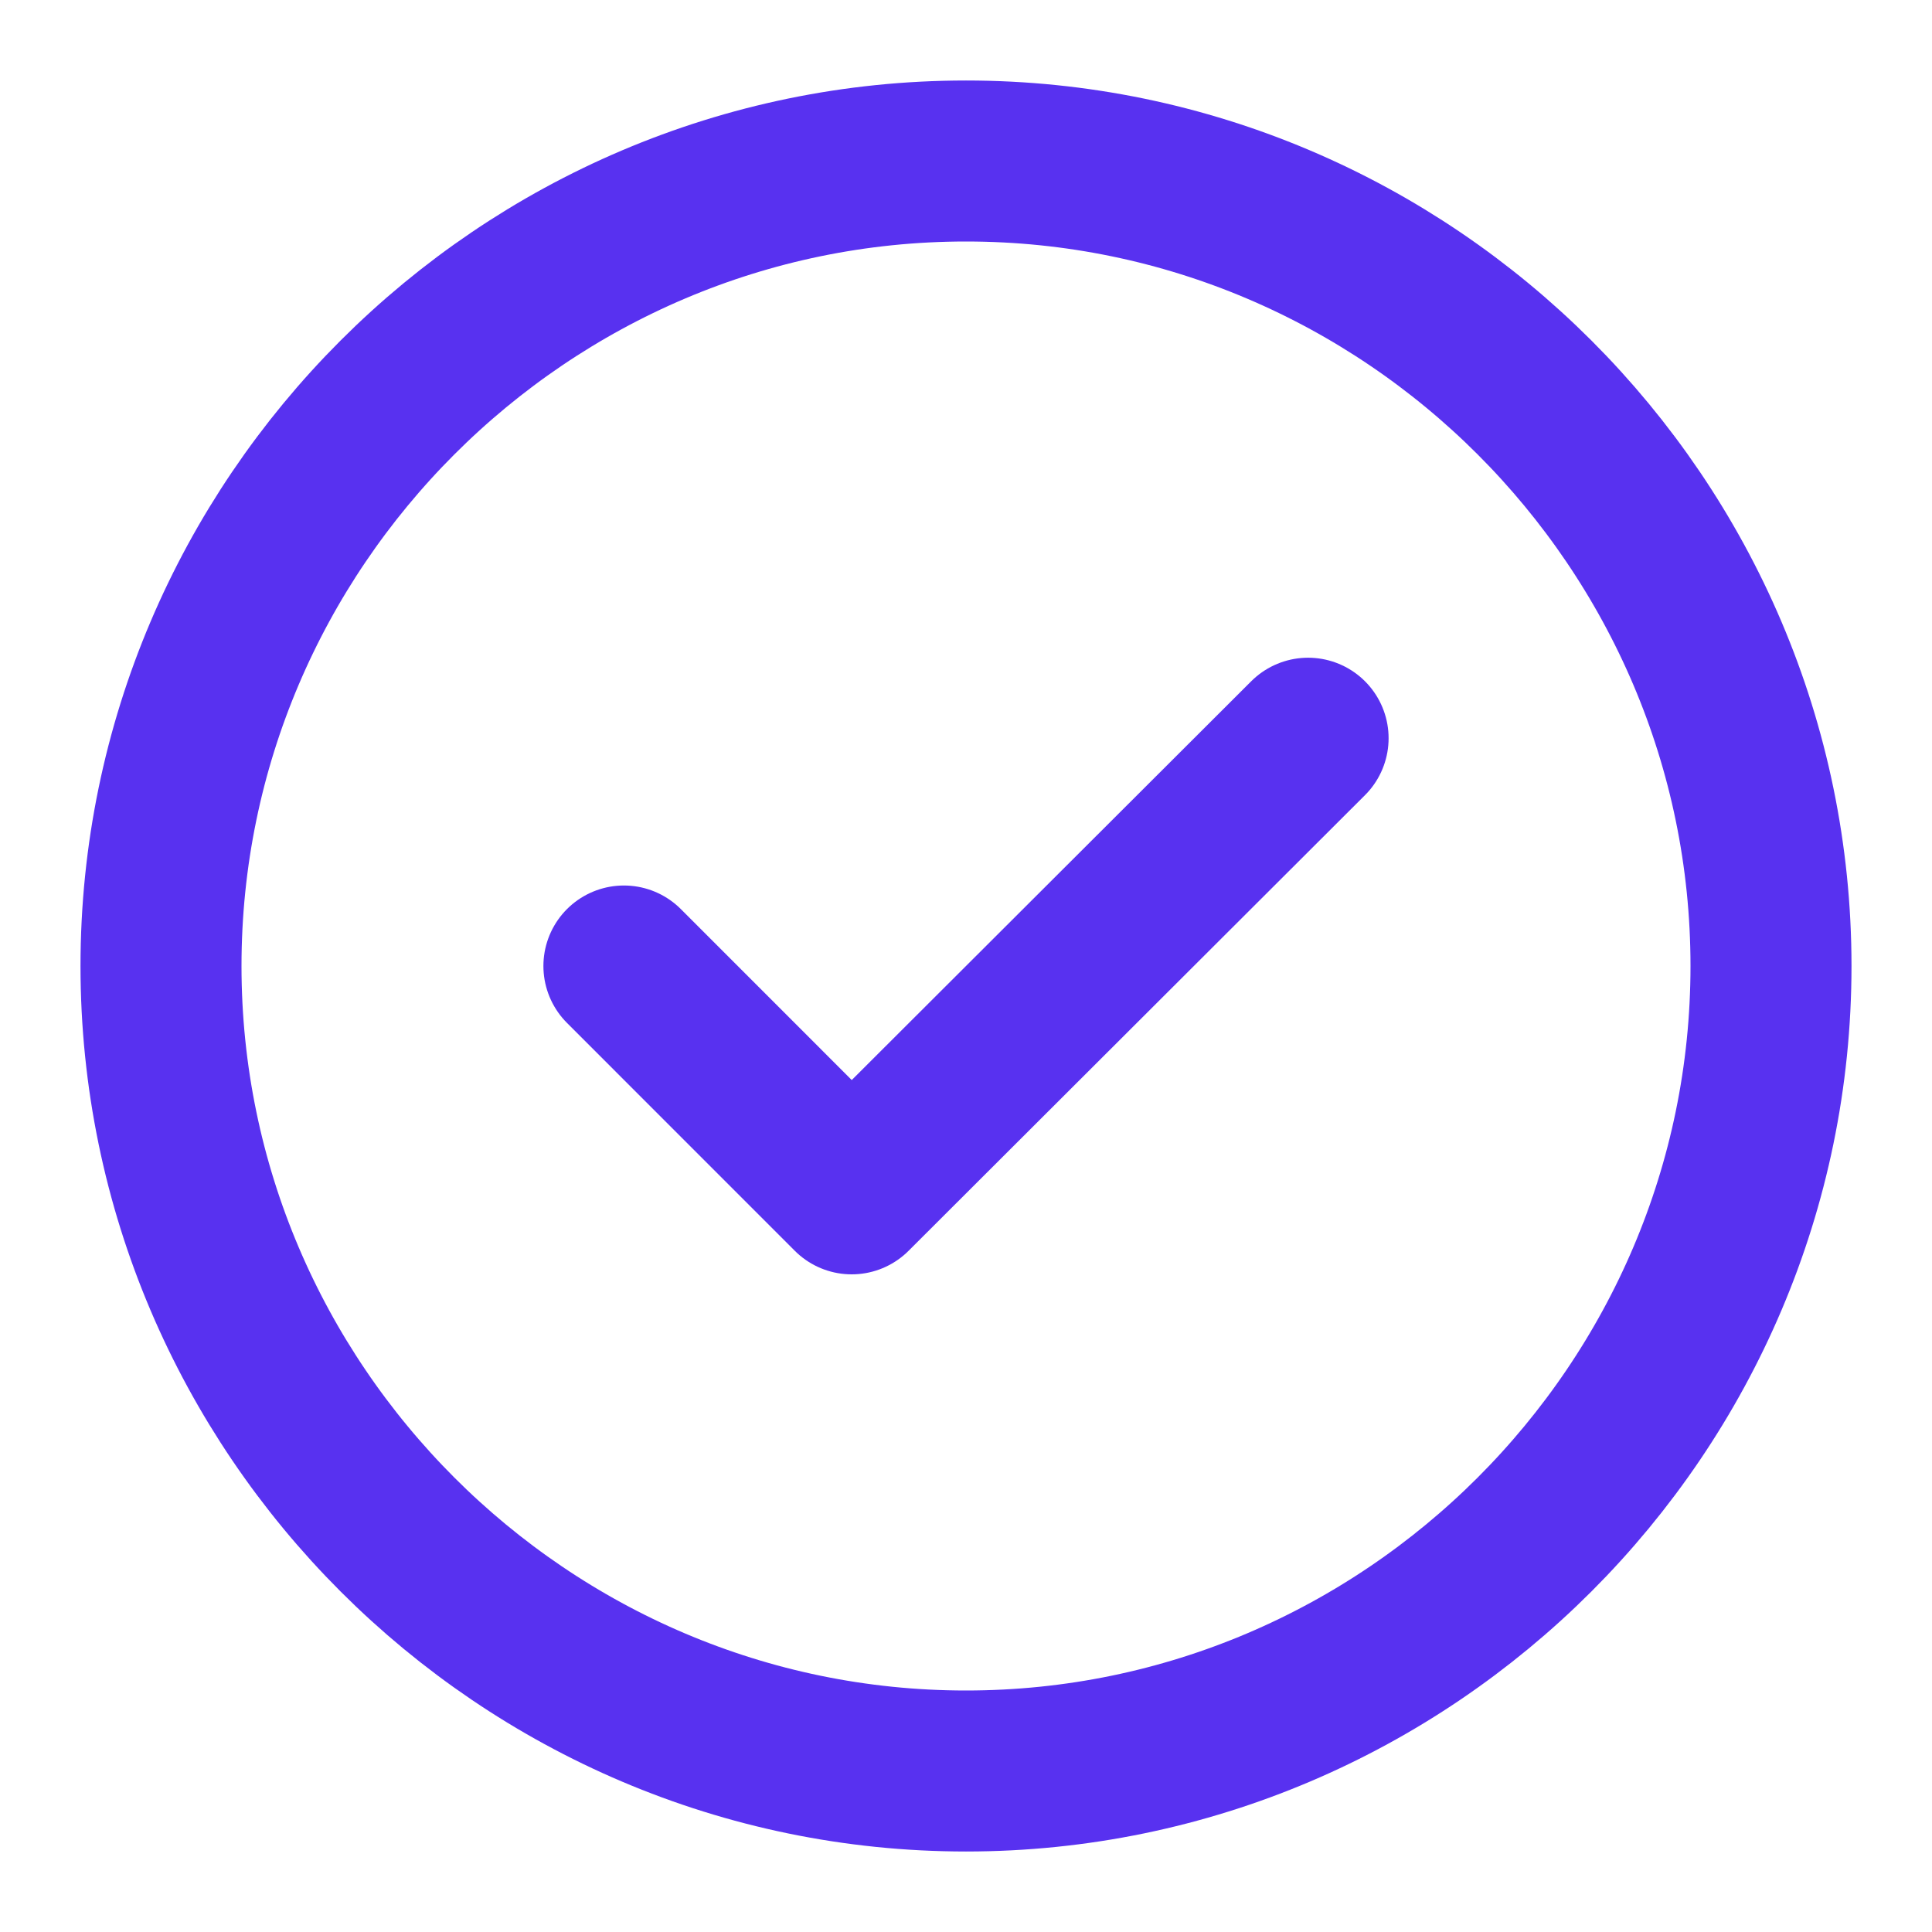
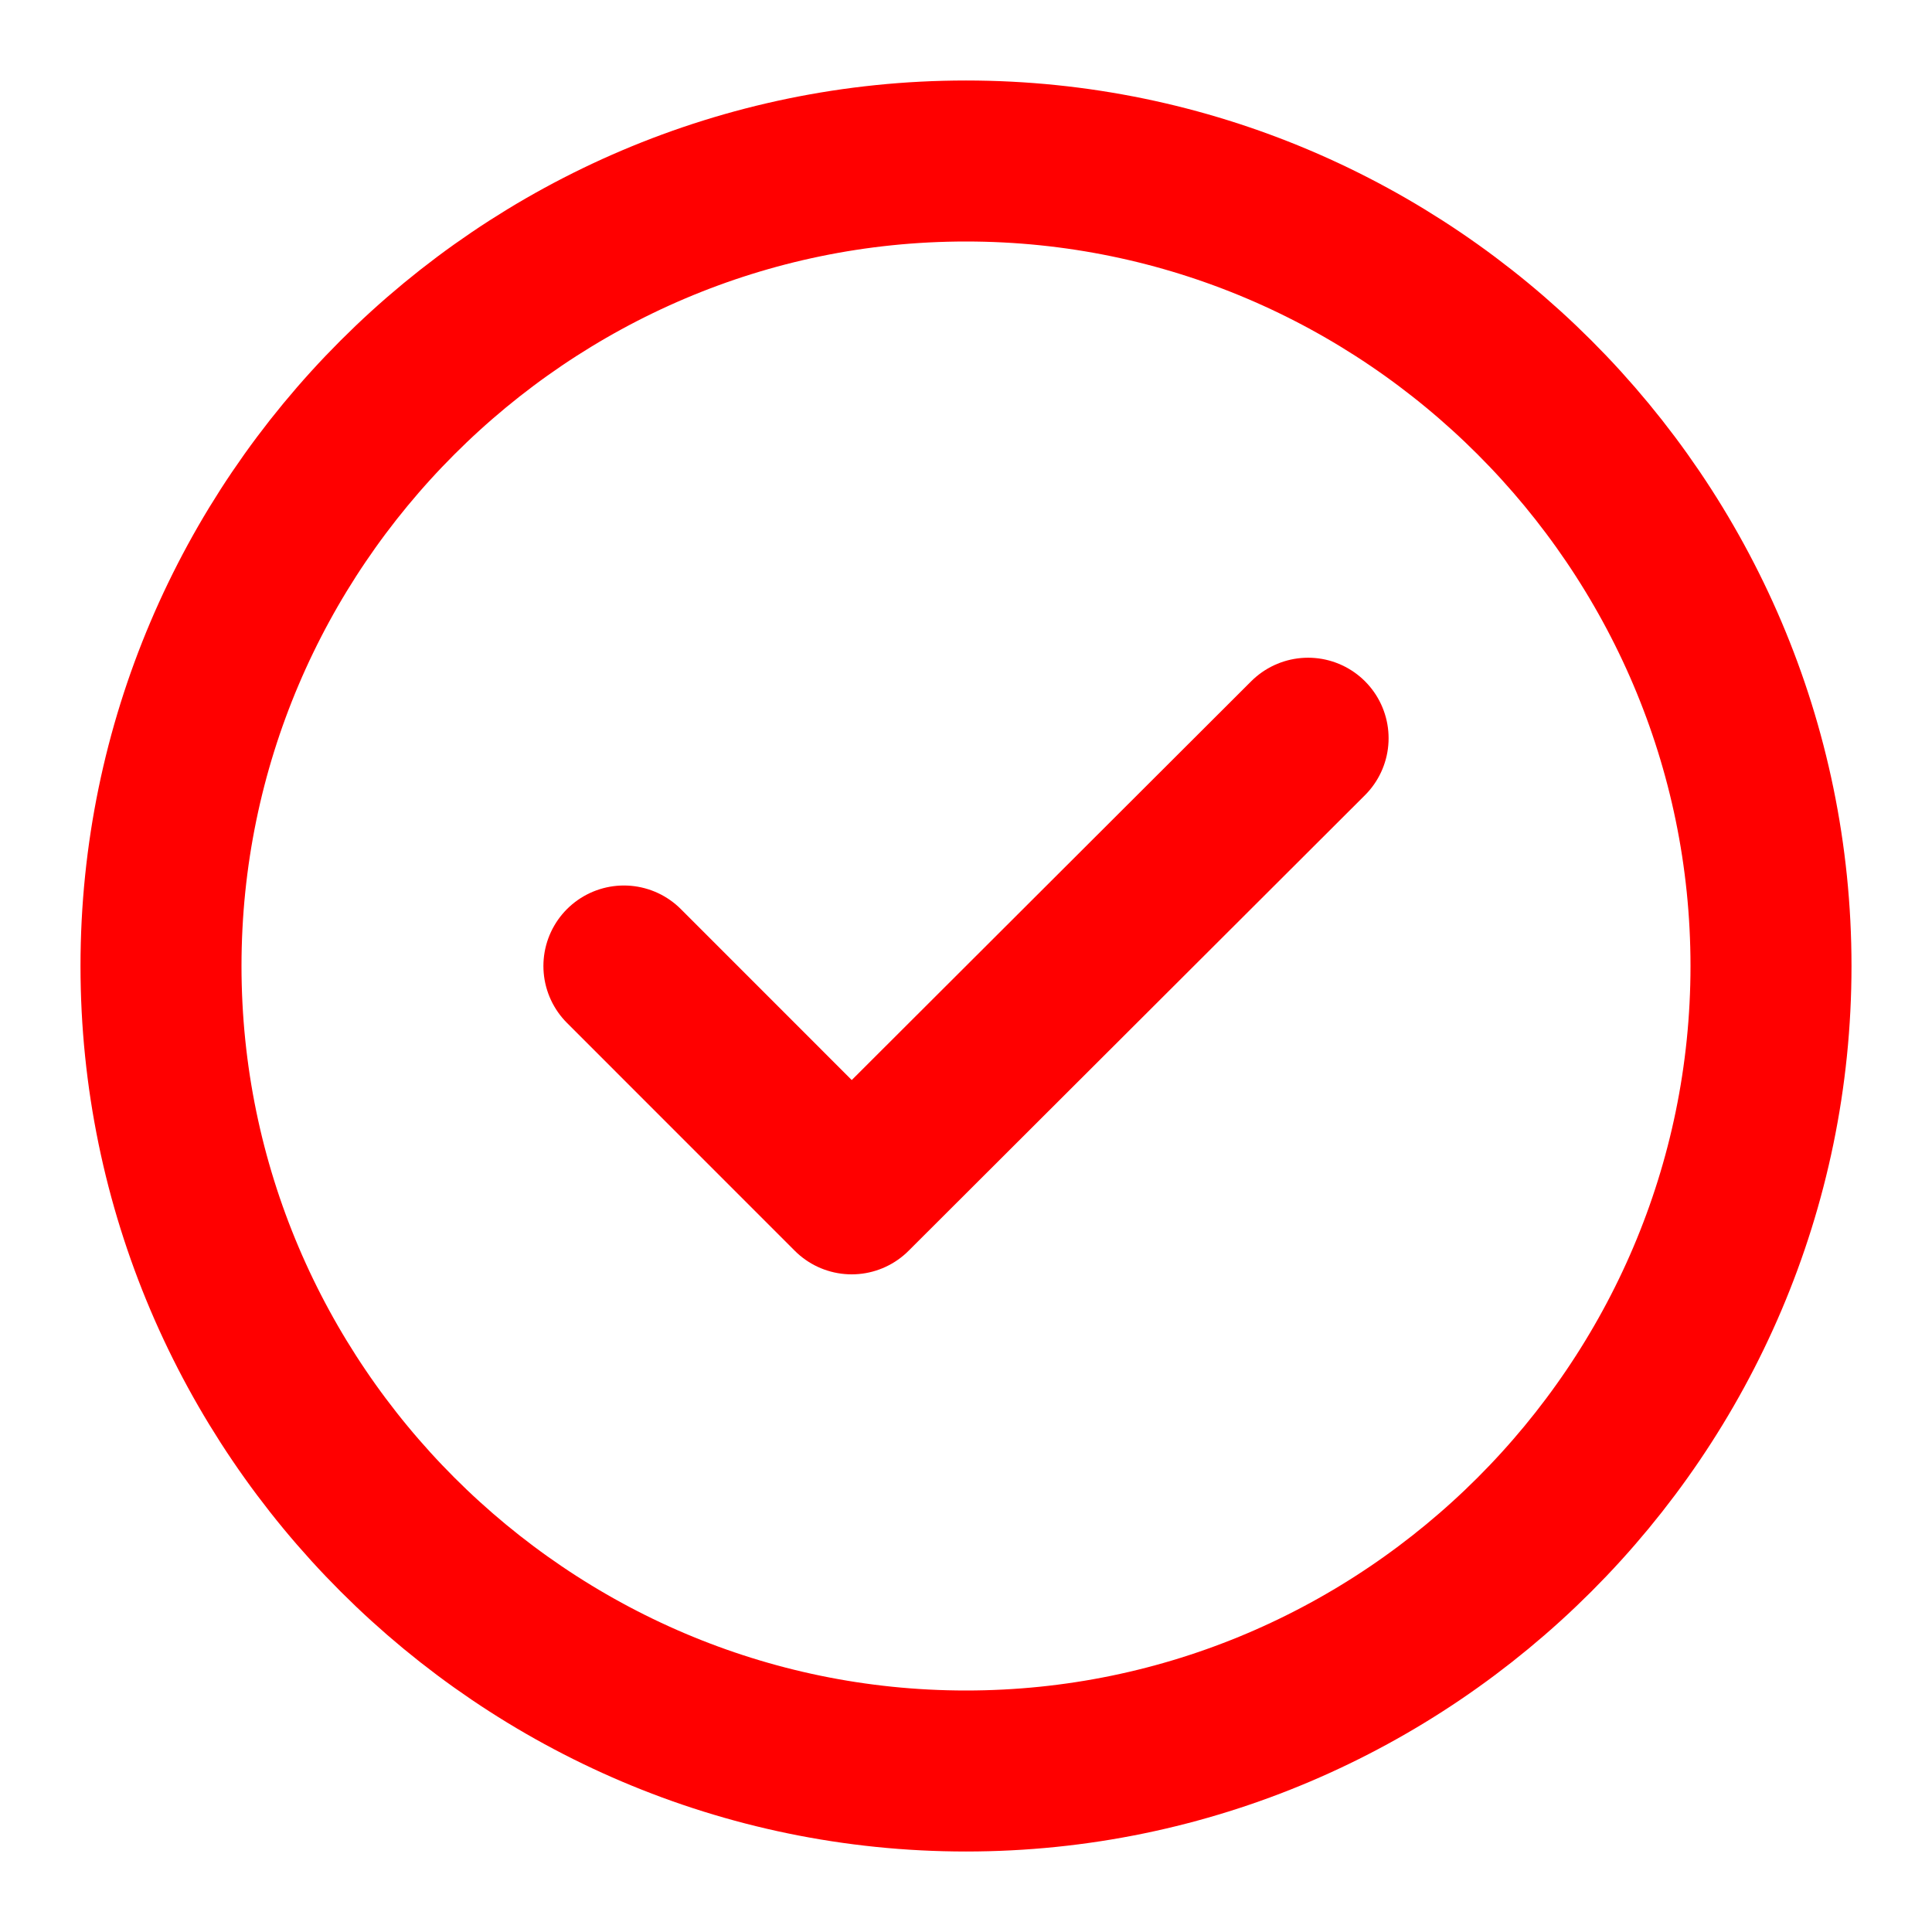
<svg xmlns="http://www.w3.org/2000/svg" width="30" height="30" viewBox="0 0 30 30" fill="none">
-   <path d="M15 27.5C21.875 27.5 27.5 21.875 27.5 15C27.5 8.125 21.875 2.5 15 2.5C8.125 2.5 2.5 8.125 2.5 15C2.5 21.875 8.125 27.5 15 27.5Z" stroke="#5831F0" stroke-width="2.5" stroke-linecap="round" stroke-linejoin="round" />
-   <path d="M9.688 15L13.225 18.538L20.312 11.463" stroke="#5831F0" stroke-width="2.5" stroke-linecap="round" stroke-linejoin="round" />
+   <path d="M15 27.5C21.875 27.5 27.5 21.875 27.5 15C27.5 8.125 21.875 2.5 15 2.5C8.125 2.5 2.5 8.125 2.5 15C2.5 21.875 8.125 27.5 15 27.5Z" stroke="#ff0000" stroke-width="2.5" stroke-linecap="round" stroke-linejoin="round" />
+   <path d="M9.688 15L13.225 18.538L20.312 11.463" stroke="#ff0000" stroke-width="2.5" stroke-linecap="round" stroke-linejoin="round" />
</svg>
